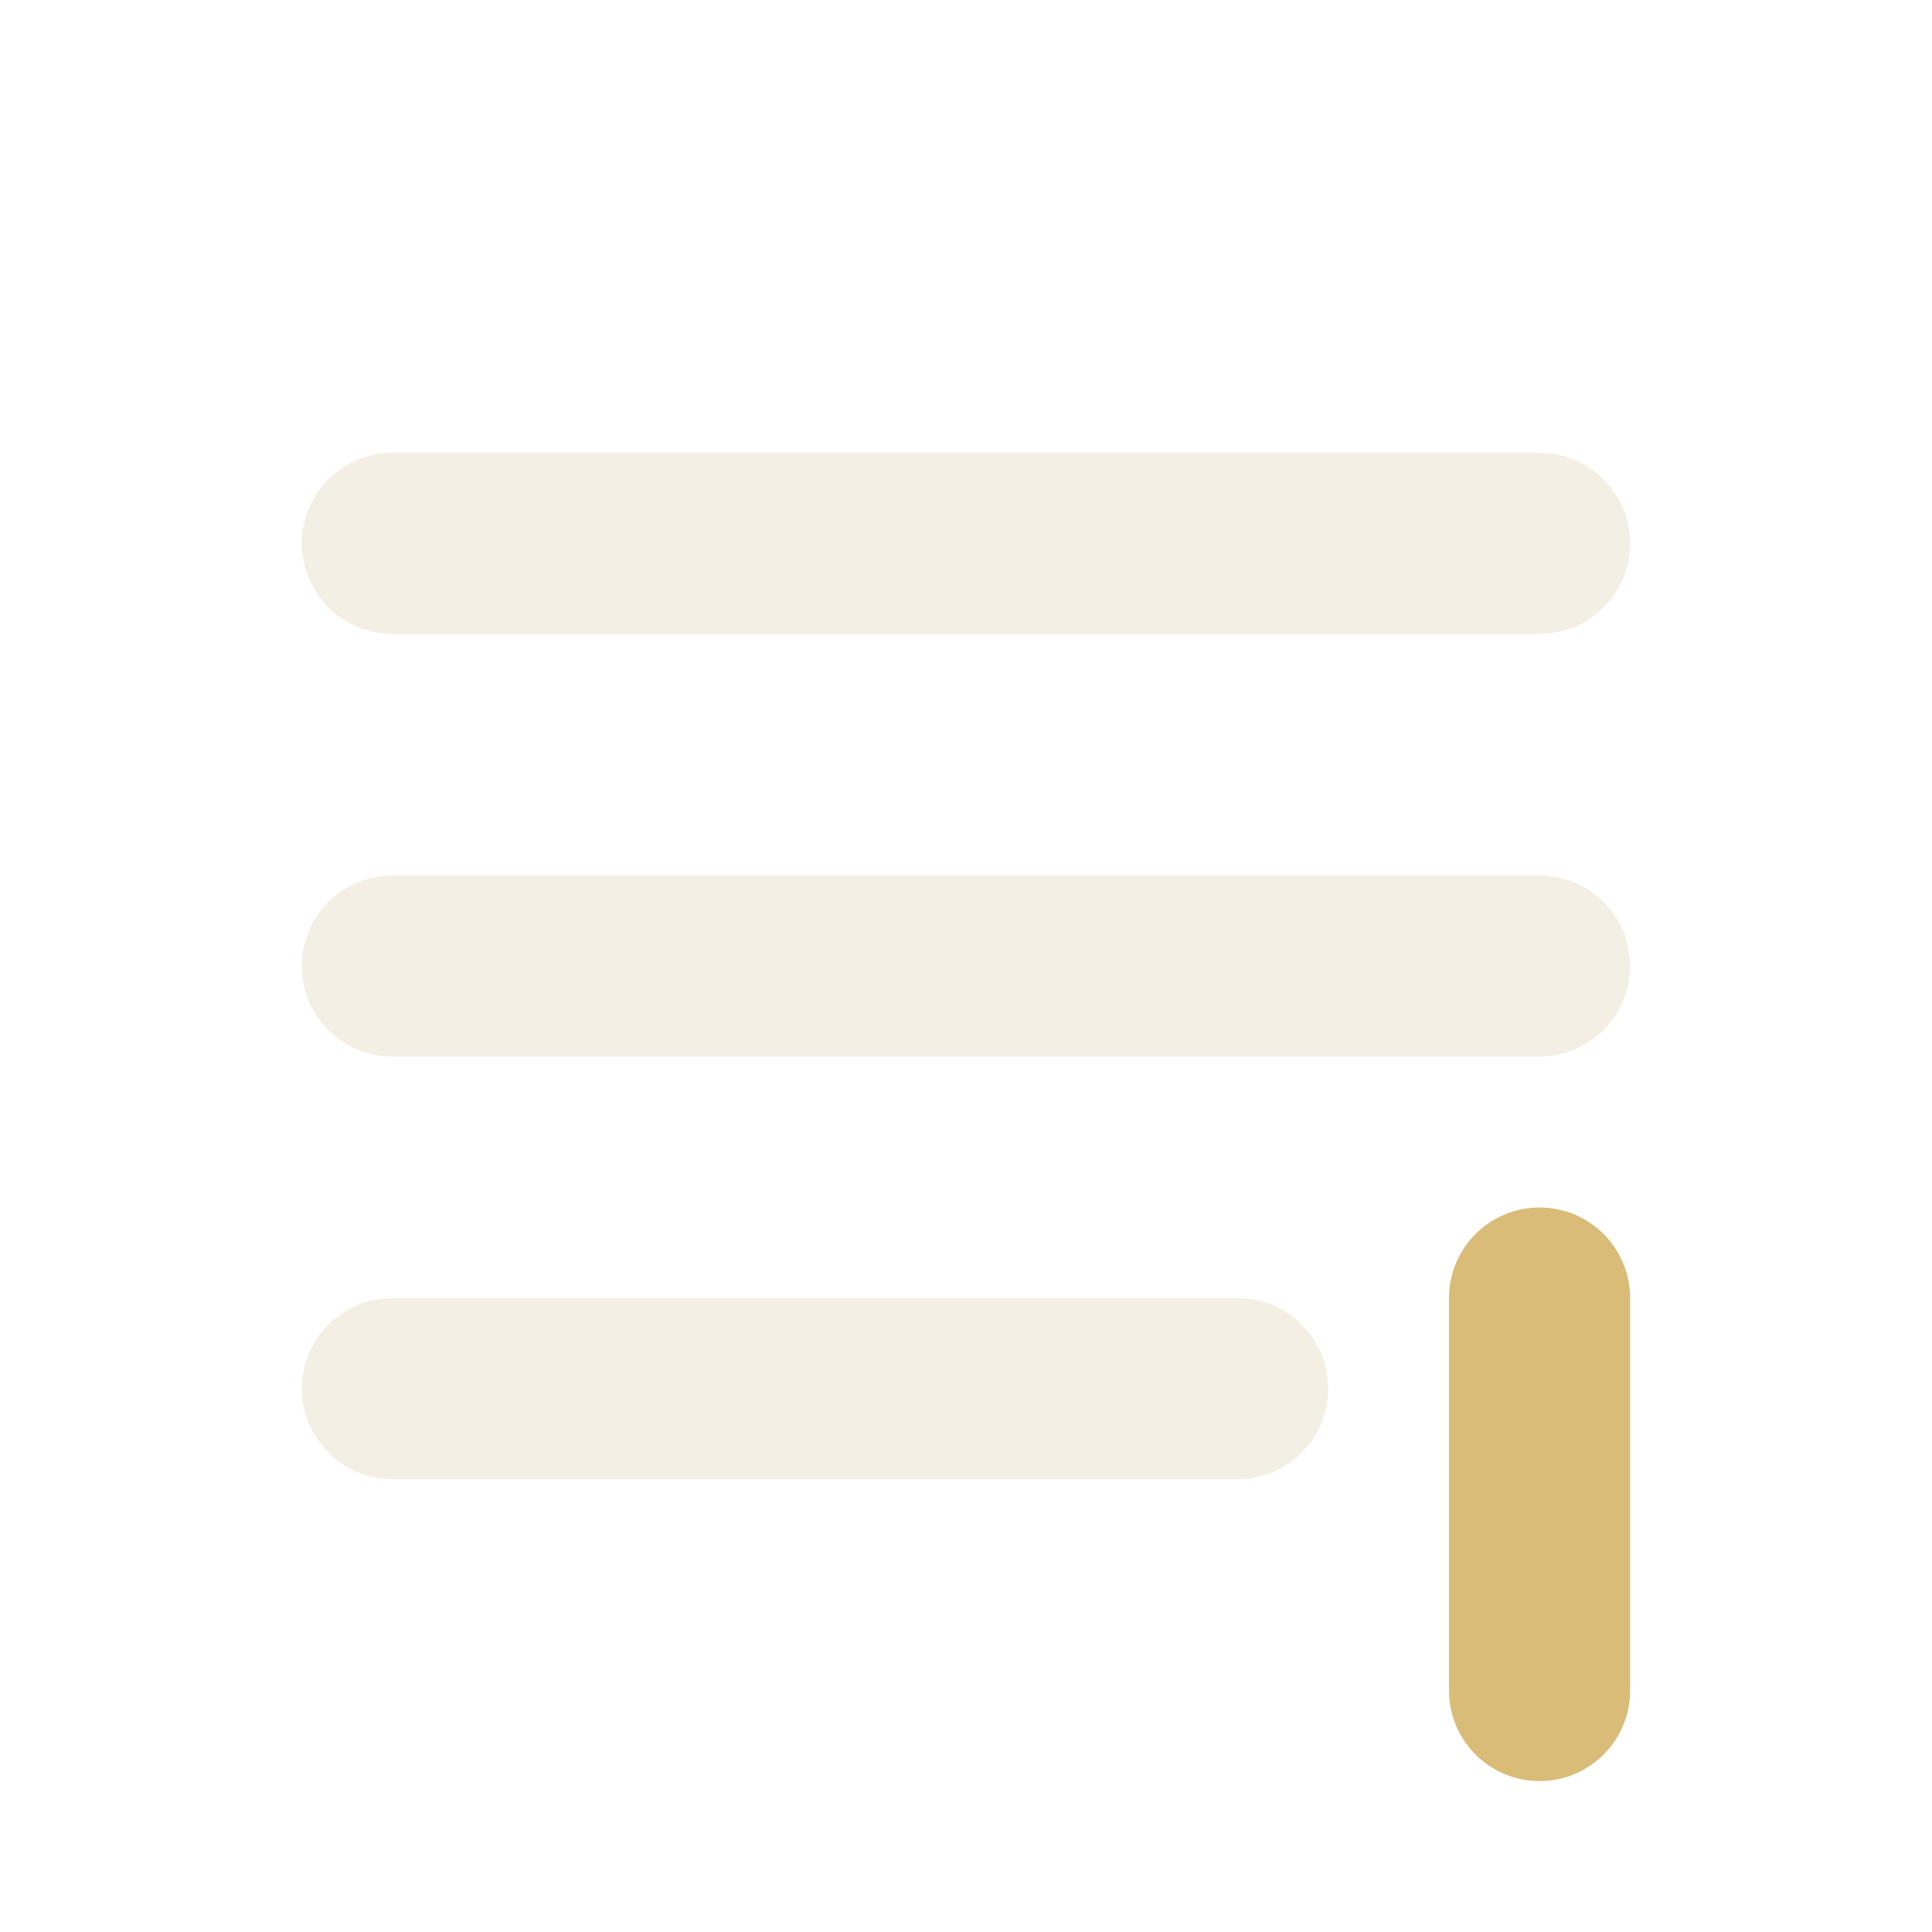
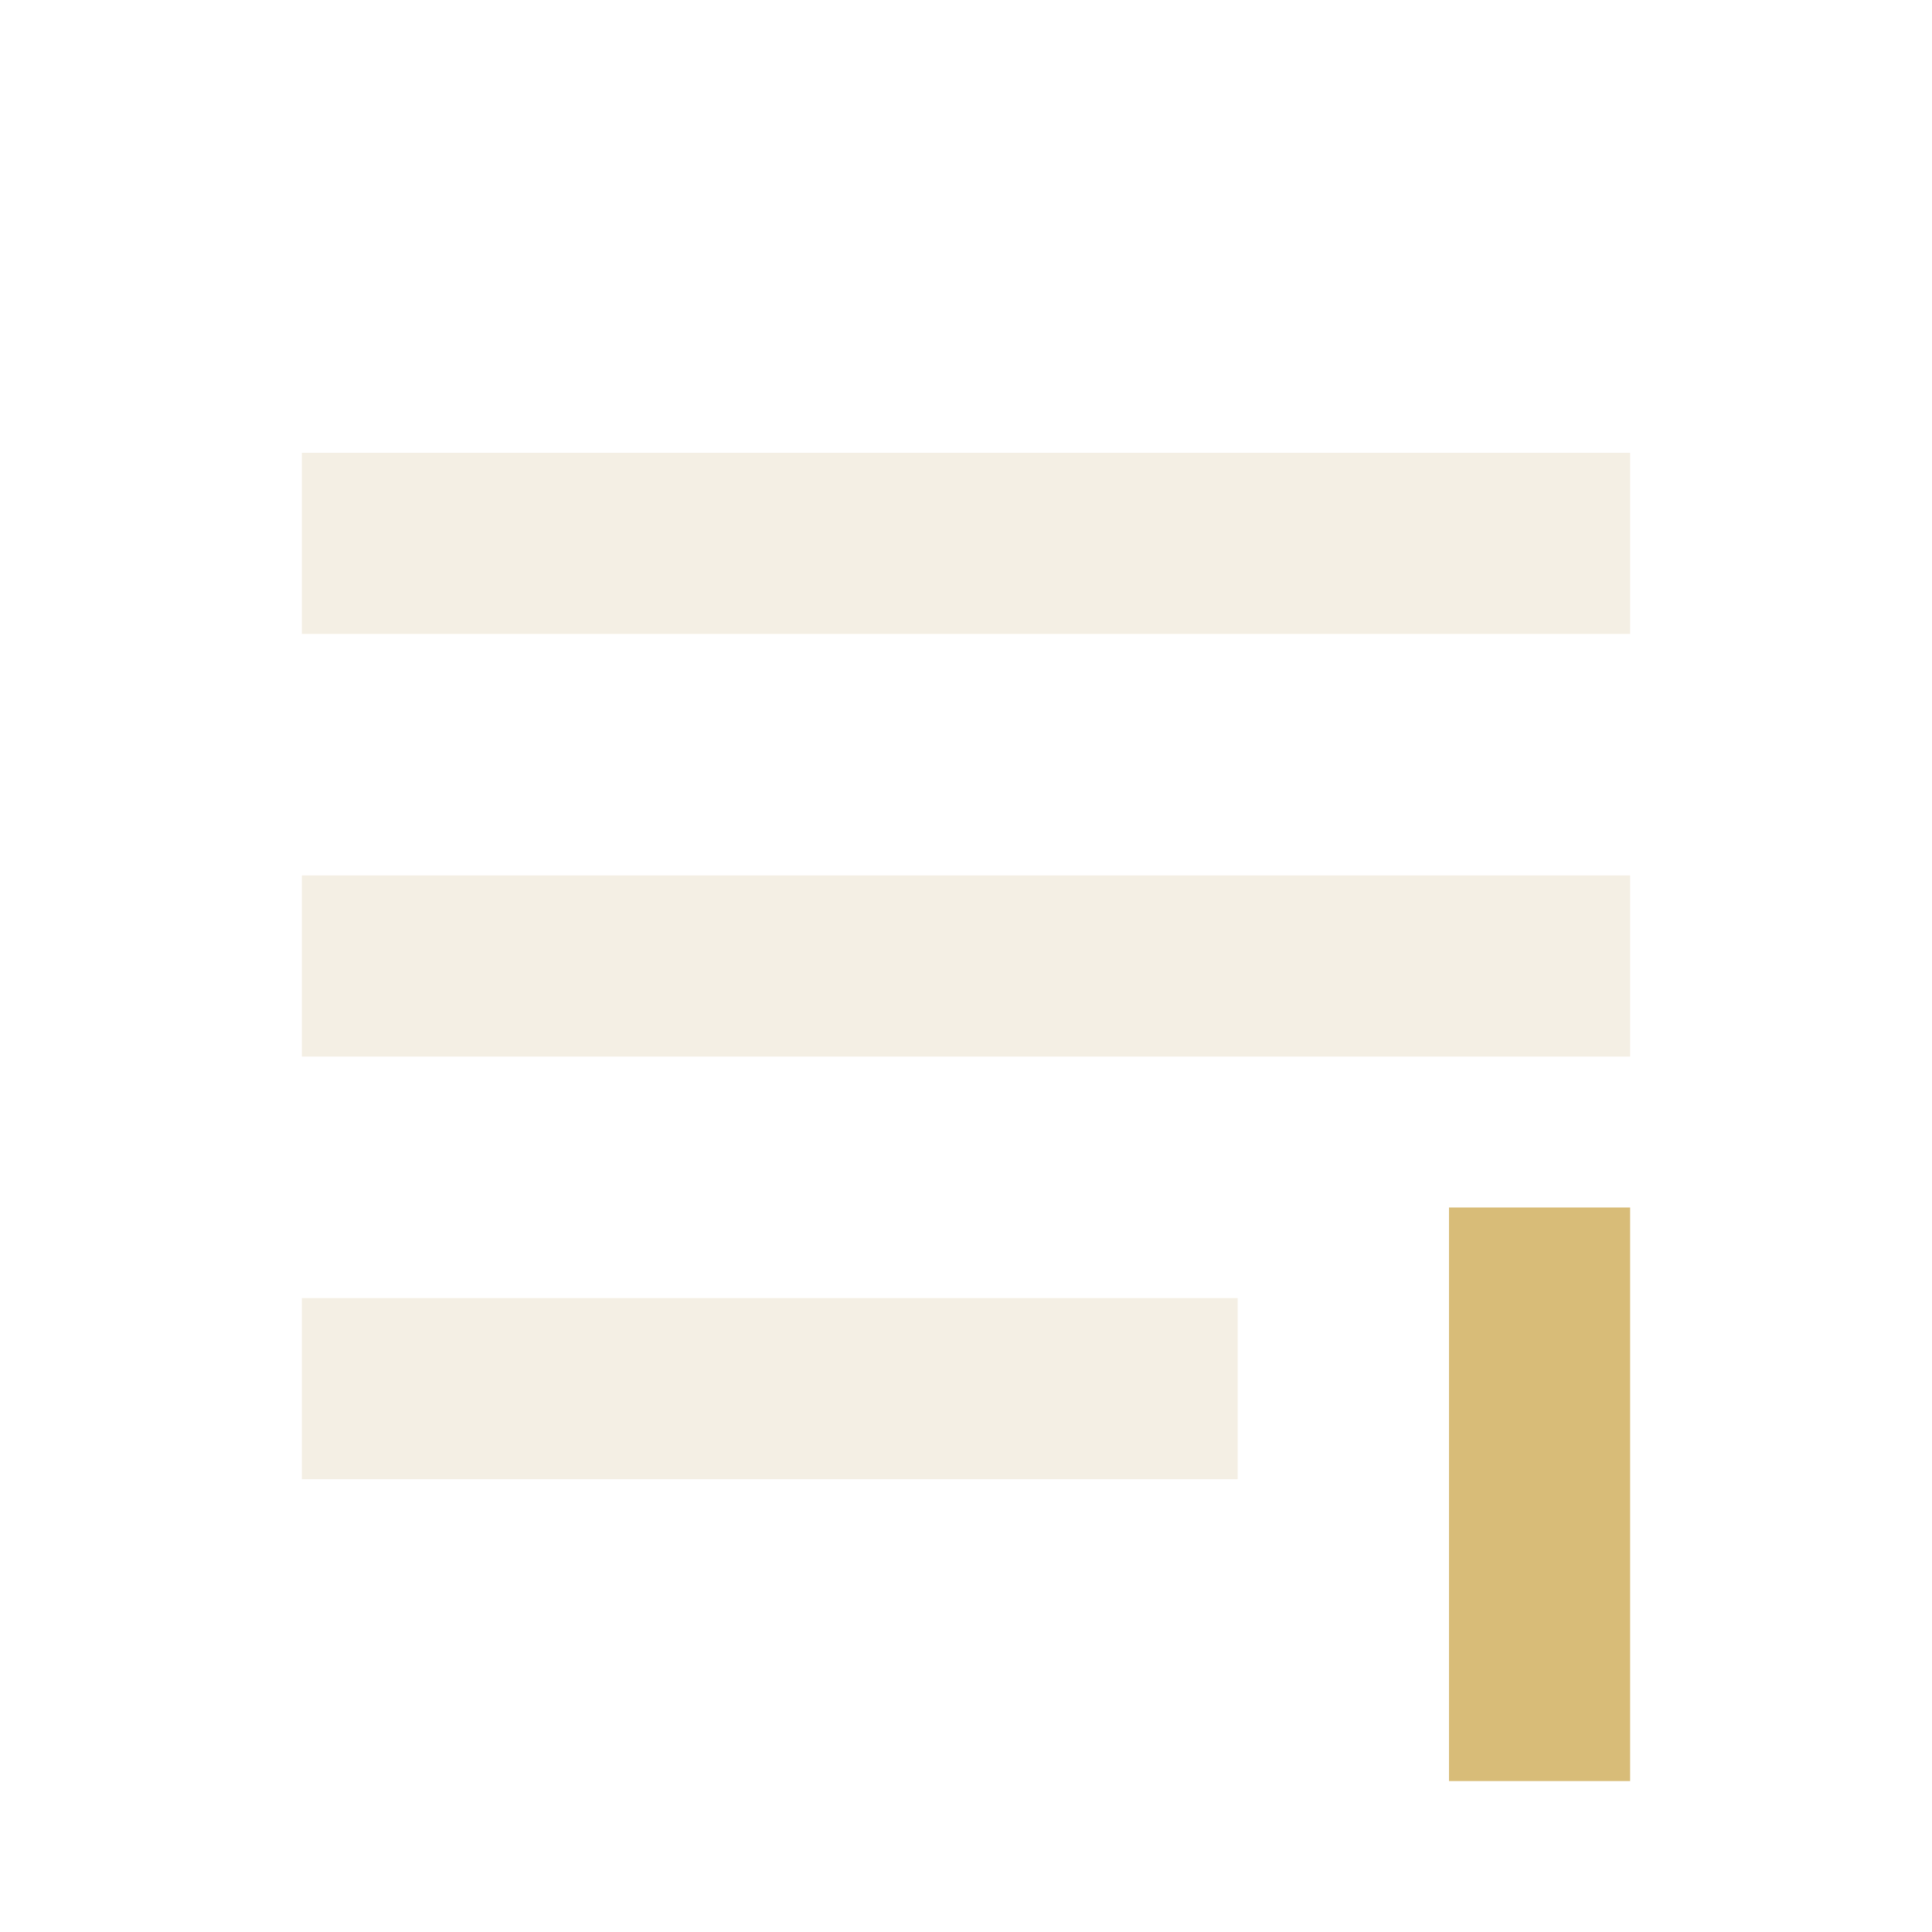
<svg xmlns="http://www.w3.org/2000/svg" viewBox="0 0 64 64" fill="none">
-   <rect x="10" y="15" width="44" height="6" rx="3" fill="#F4EFE4" />
-   <rect x="10" y="29" width="44" height="6" rx="3" fill="#F4EFE4" />
-   <rect x="10" y="43" width="34" height="6" rx="3" fill="#F4EFE4" />
-   <rect x="48" y="40" width="6" height="19" rx="3" fill="#D8BC78" />
+   <rect x="10" y="15" width="44" height="6" fill="#F4EFE4" />
+   <rect x="10" y="29" width="44" height="6" fill="#F4EFE4" />
+   <rect x="10" y="43" width="31" height="6" fill="#F4EFE4" />
+   <rect x="48" y="40" width="6" height="19" fill="#D8BC78" />
</svg>
